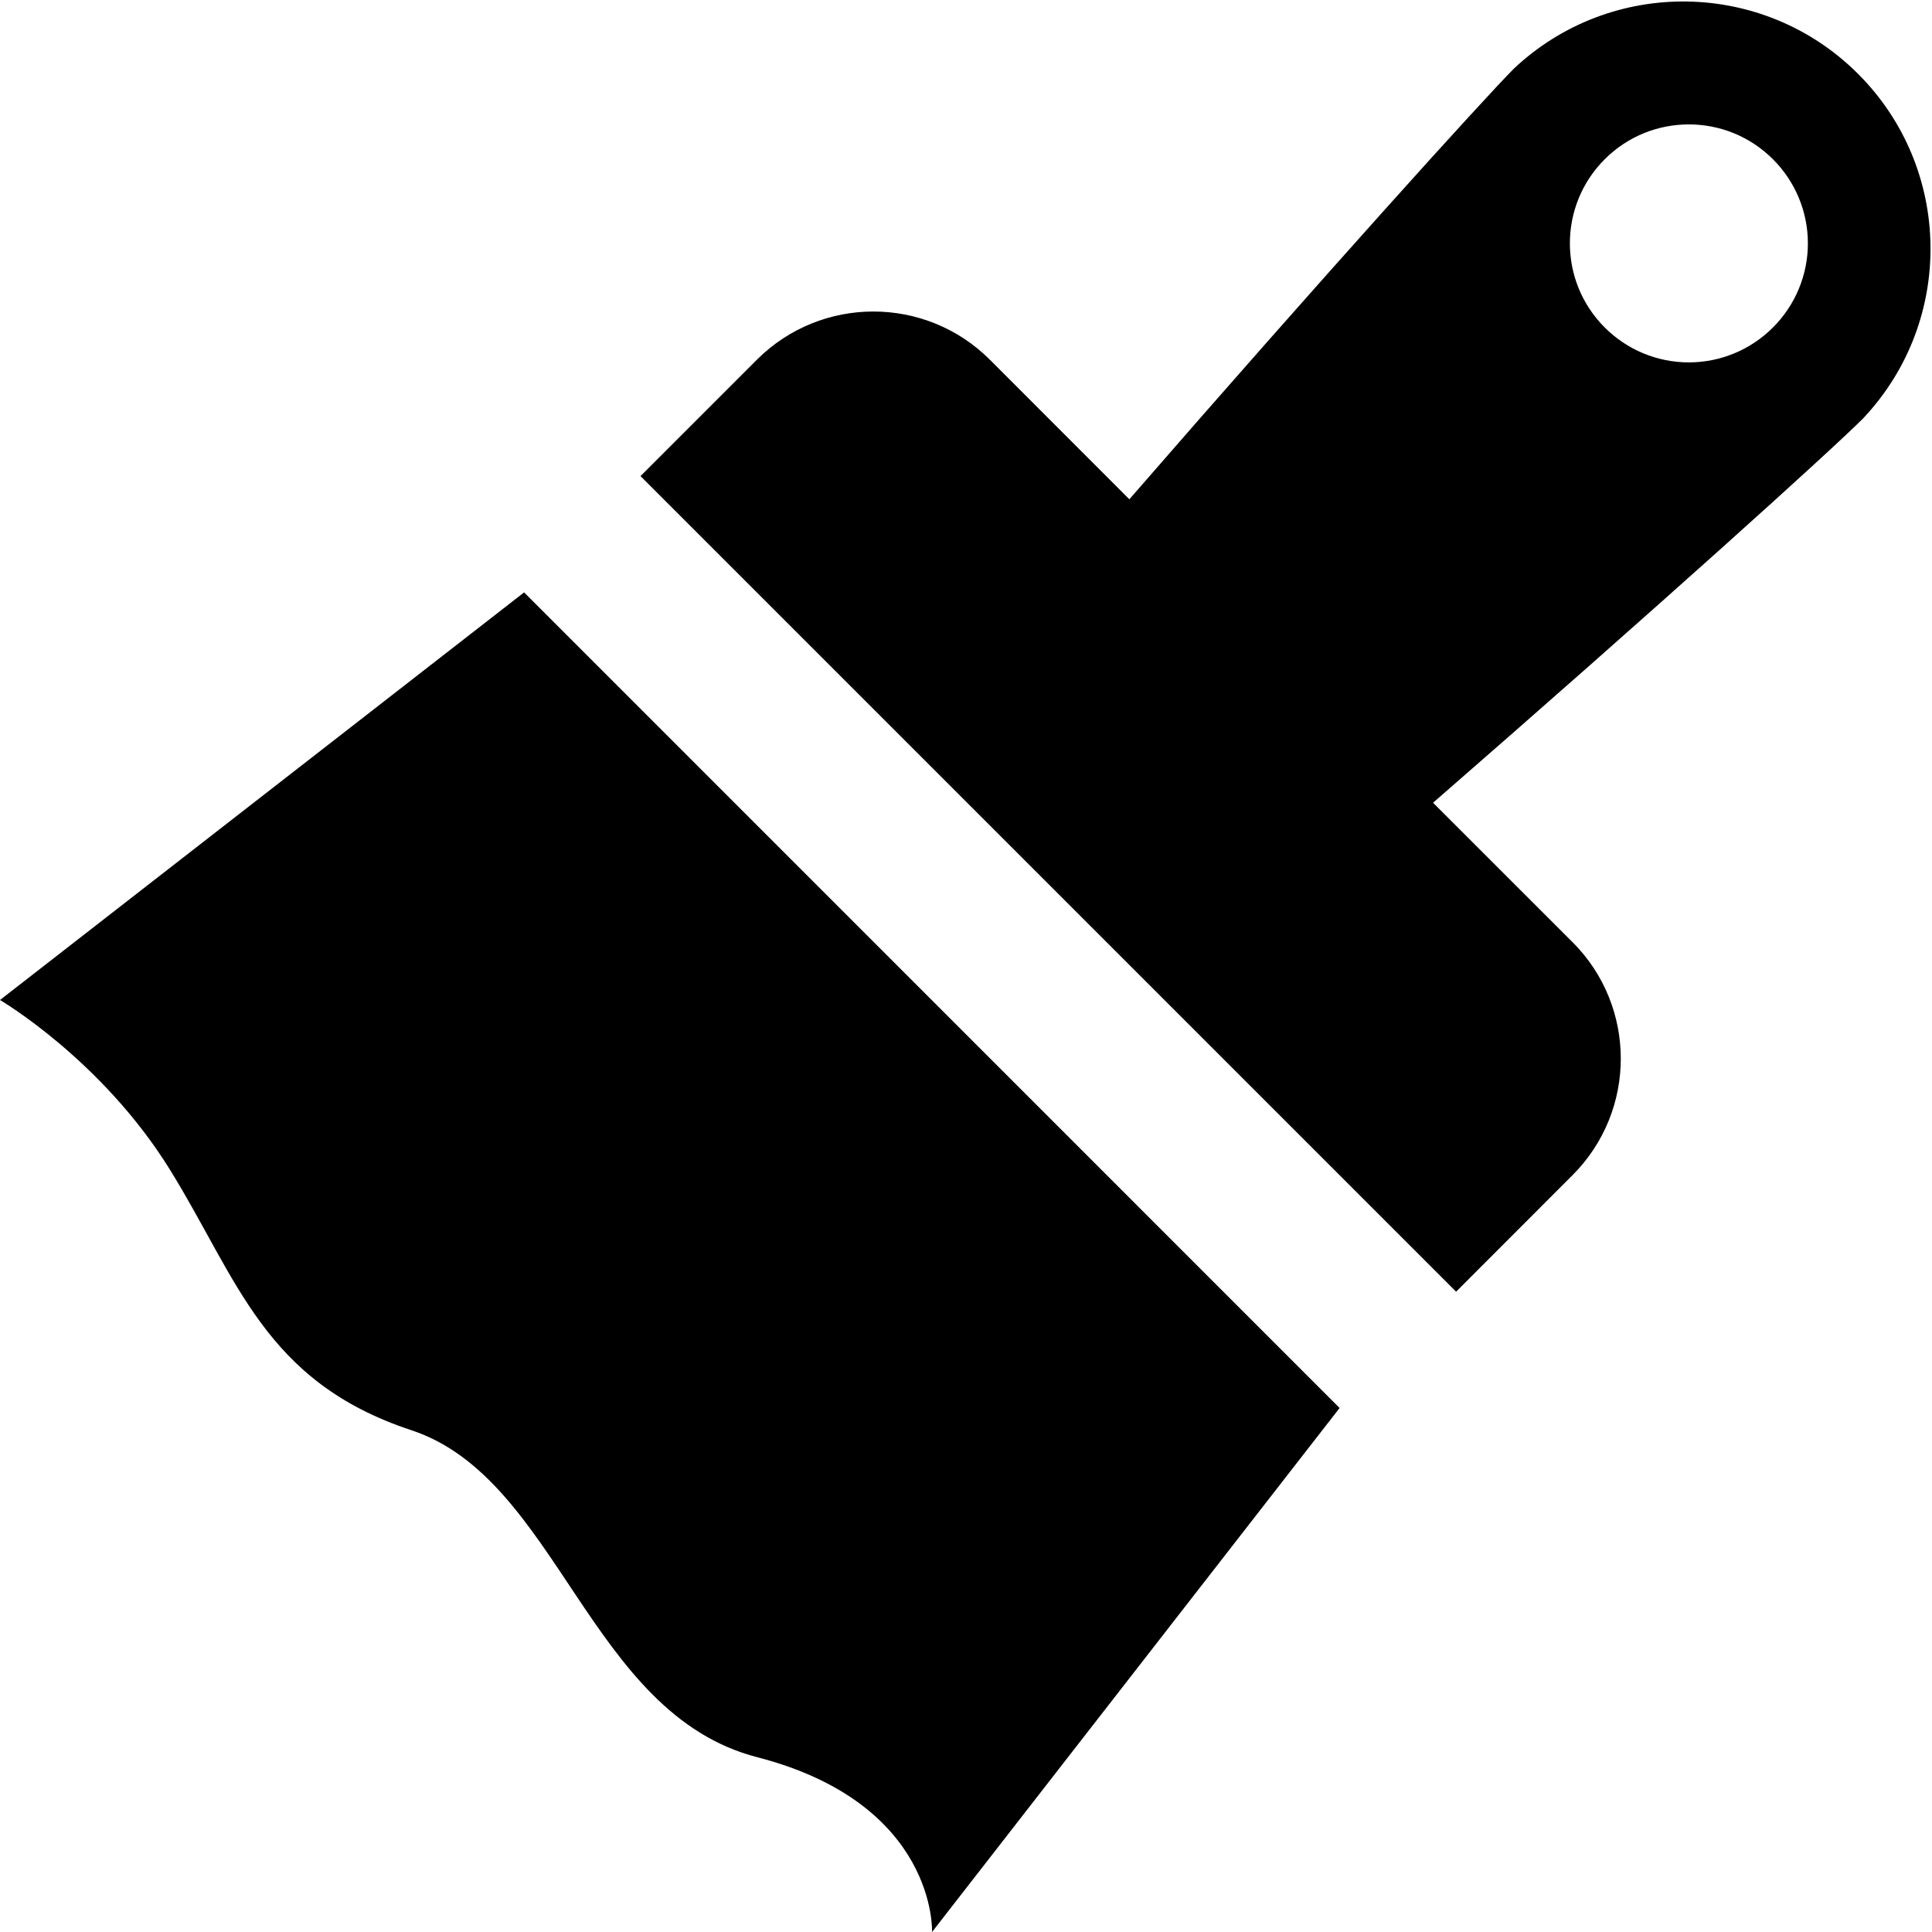
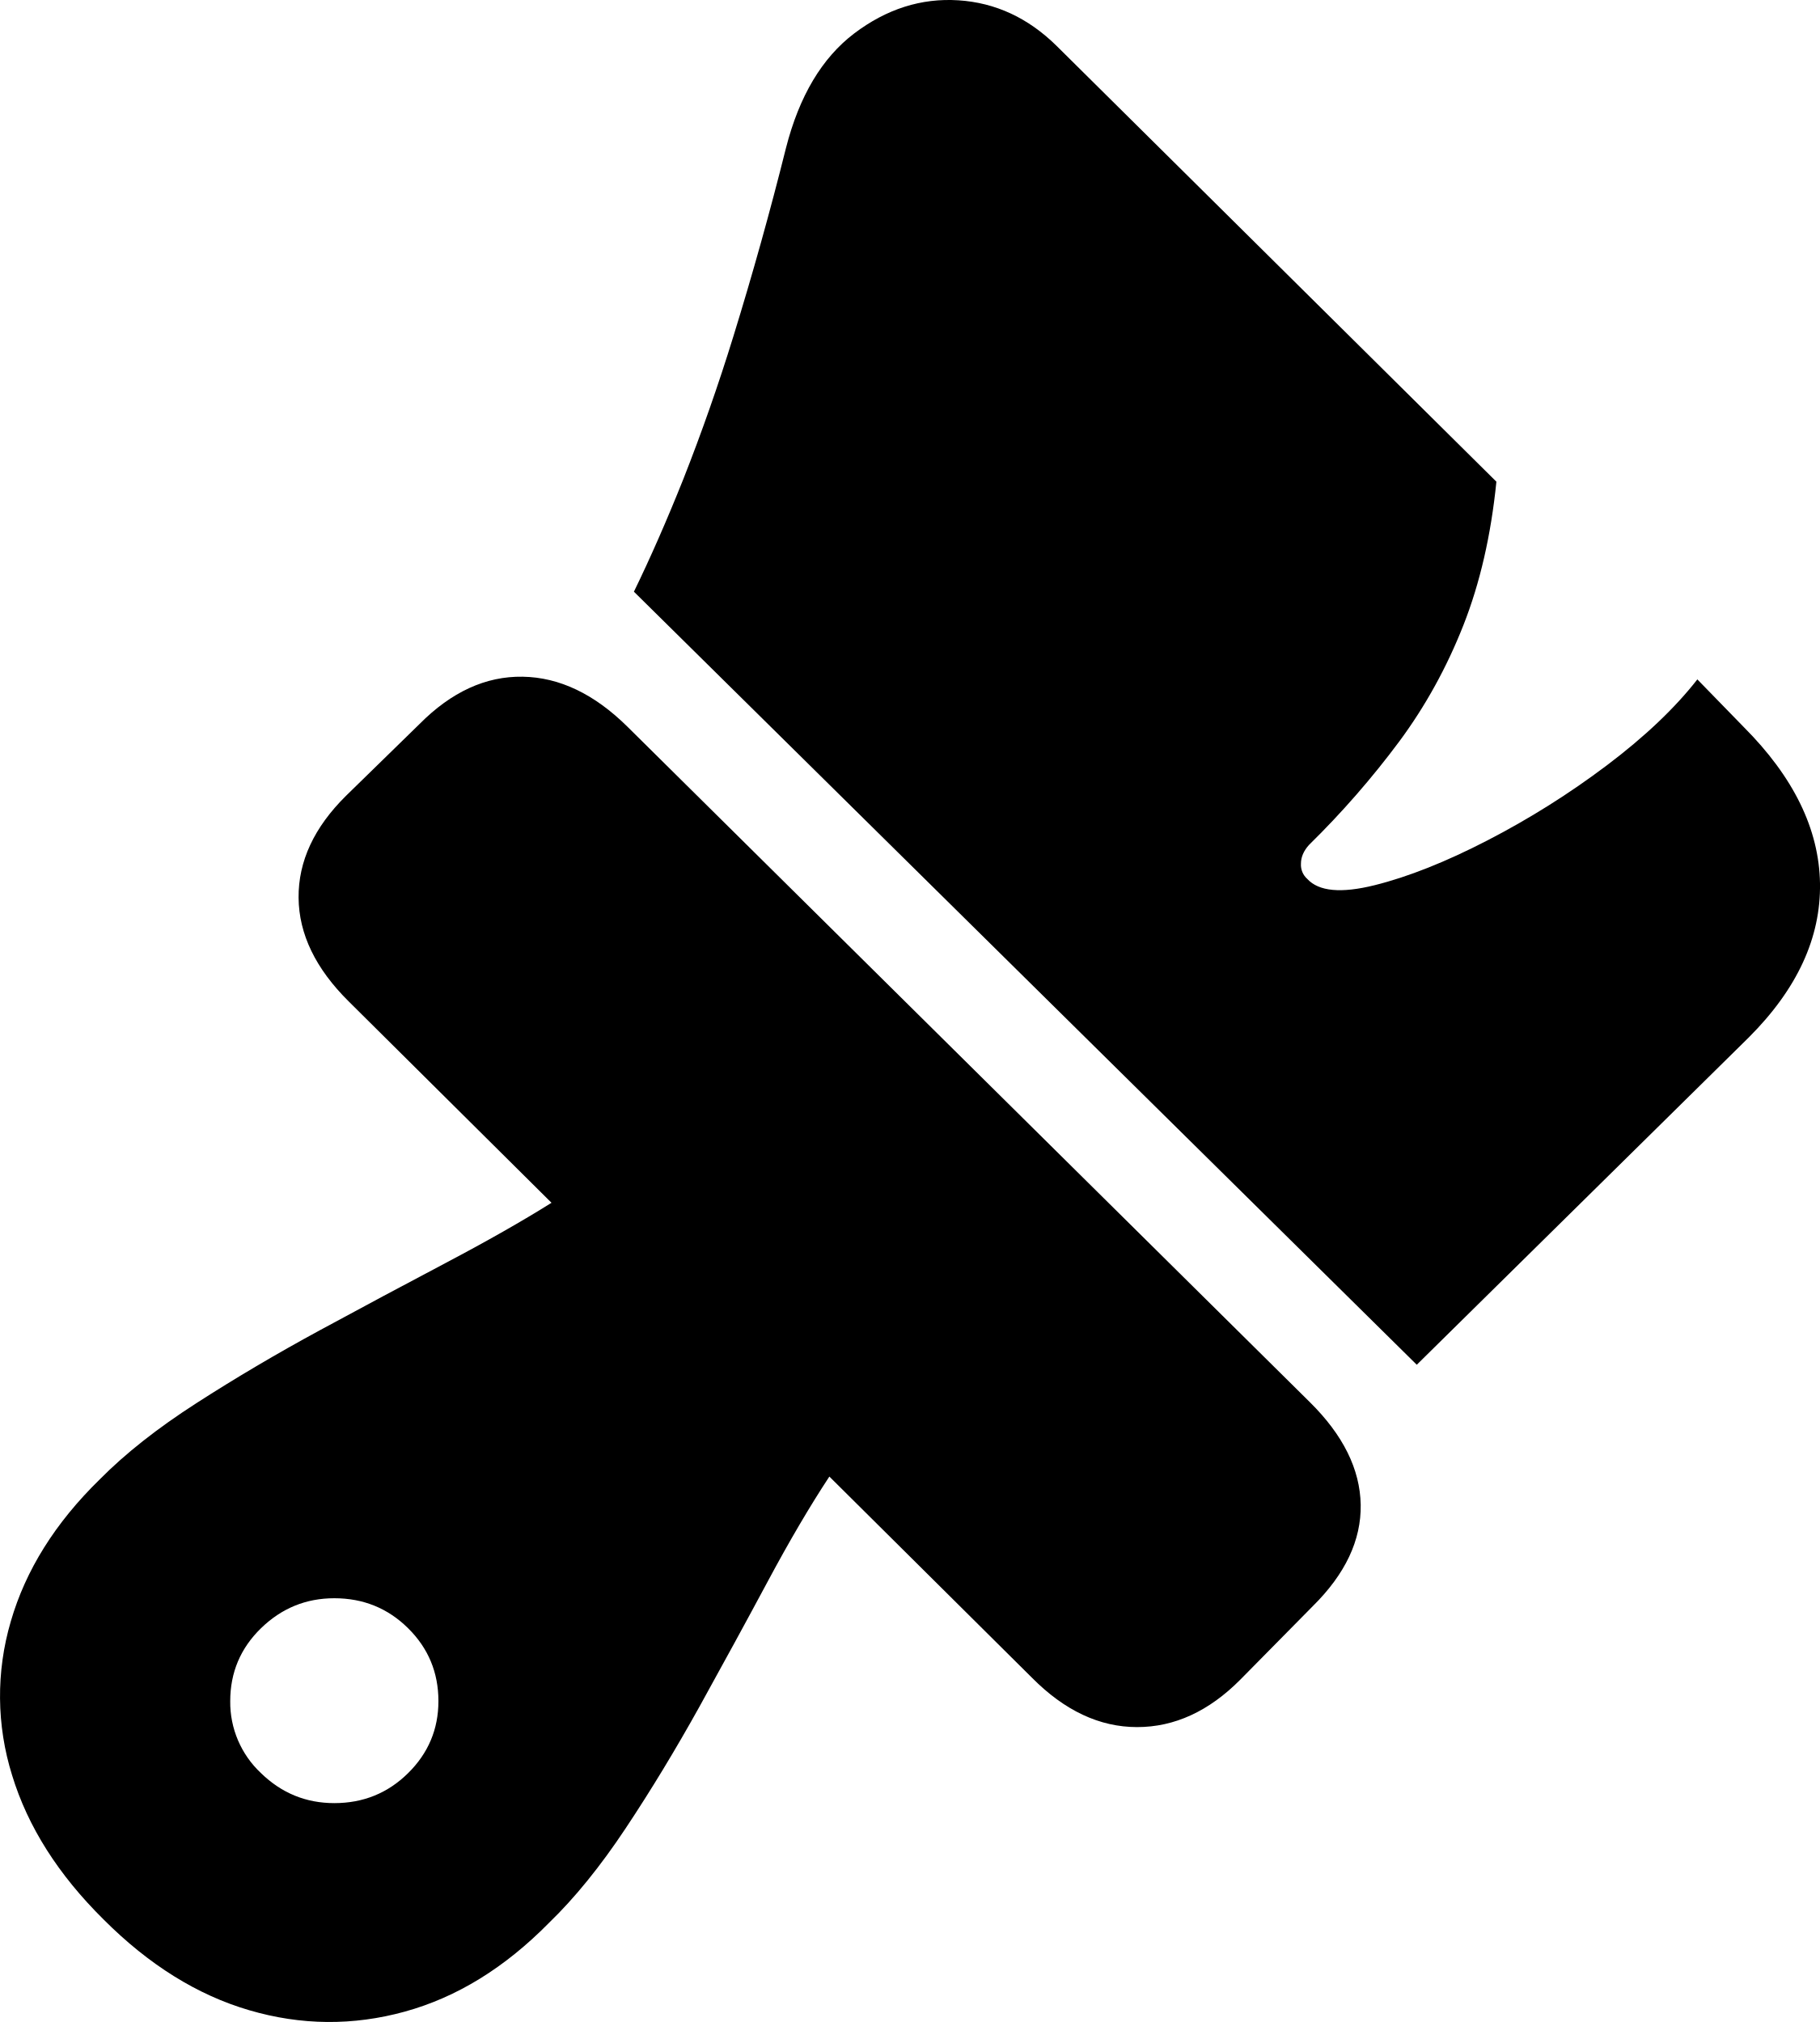
- <svg xmlns="http://www.w3.org/2000/svg" width="40" height="40" viewBox="0 0 40 40">
-   <path d="M0 20.704l10.851-8.439 16.884 16.886L19.297 40s.11-2.654-3.62-3.619c-3.5-.904-4.11-5.762-7.16-6.77-3.051-1.007-3.593-3.127-5.003-5.401C2.104 21.936 0 20.704 0 20.704zm32.556-1.199L29.67 16.62c4.637-4.037 8.259-7.308 8.909-7.963a5.119 5.119 0 0 0-7.237-7.235c-.65.655-3.927 4.274-7.96 8.915L20.497 7.45a3.414 3.414 0 0 0-4.826-.003l-2.41 2.41 16.886 16.886 2.413-2.415a3.412 3.412 0 0 0-.003-4.823zm.668-12.725a2.462 2.462 0 1 1 3.483-3.483 2.458 2.458 0 0 1 0 3.483 2.459 2.459 0 0 1-3.483 0z" />
+ <svg xmlns="http://www.w3.org/2000/svg" width="36" height="40" viewBox="0 0 36 40">
+   <path d="M28.024 26.998l6.57-6.478c.955-.956 1.423-1.97 1.406-3.045-.018-1.073-.523-2.106-1.513-3.097l-.913-.938c-.442.566-1.039 1.133-1.79 1.7a16.476 16.476 0 0 1-2.364 1.486c-.823.425-1.566.72-2.228.885-.663.165-1.107.124-1.334-.124a.373.373 0 0 1-.125-.301c0-.13.053-.254.16-.372a17.502 17.502 0 0 0 1.79-2.053c.514-.696.935-1.46 1.263-2.292.328-.832.546-1.779.653-2.84L20.9.908C20.338.354 19.69.053 18.957.006c-.734-.047-1.42.171-2.06.655-.638.484-1.088 1.24-1.35 2.266a70.474 70.474 0 0 1-1.04 3.725 39.172 39.172 0 0 1-.993 2.832c-.328.82-.653 1.56-.975 2.221l15.485 15.293zM8.009 39.794c1.027-.283 1.975-.867 2.847-1.752.513-.496 1.02-1.121 1.521-1.876.502-.755.988-1.558 1.46-2.407.47-.85.921-1.676 1.351-2.478.43-.803.836-1.493 1.217-2.071l4.01 3.982c.645.65 1.337.974 2.077.974s1.42-.313 2.041-.938l1.432-1.452c.645-.637.961-1.306.95-2.009-.013-.702-.347-1.377-1.003-2.026L12.413 14.378c-.656-.649-1.348-.98-2.076-.991-.728-.012-1.409.3-2.041.938l-1.45 1.416c-.633.625-.946 1.298-.94 2.018.006.72.337 1.404.993 2.053l4.01 3.982c-.584.366-1.28.761-2.085 1.186-.806.425-1.638.87-2.498 1.336-.859.466-1.673.947-2.443 1.443-.77.495-1.406.997-1.907 1.504-.883.861-1.47 1.8-1.763 2.814a5.24 5.24 0 0 0 .027 3.044c.31 1.015.913 1.965 1.808 2.85.895.897 1.856 1.496 2.882 1.796 1.026.301 2.053.31 3.08.027zM6.613 35.67c-.561 0-1.044-.198-1.45-.593a1.918 1.918 0 0 1-.609-1.425c0-.566.203-1.047.609-1.442.406-.395.889-.593 1.45-.593.573 0 1.06.198 1.459.593.4.395.6.876.6 1.442 0 .555-.2 1.03-.6 1.425-.4.395-.886.593-1.46.593z" />
</svg>
